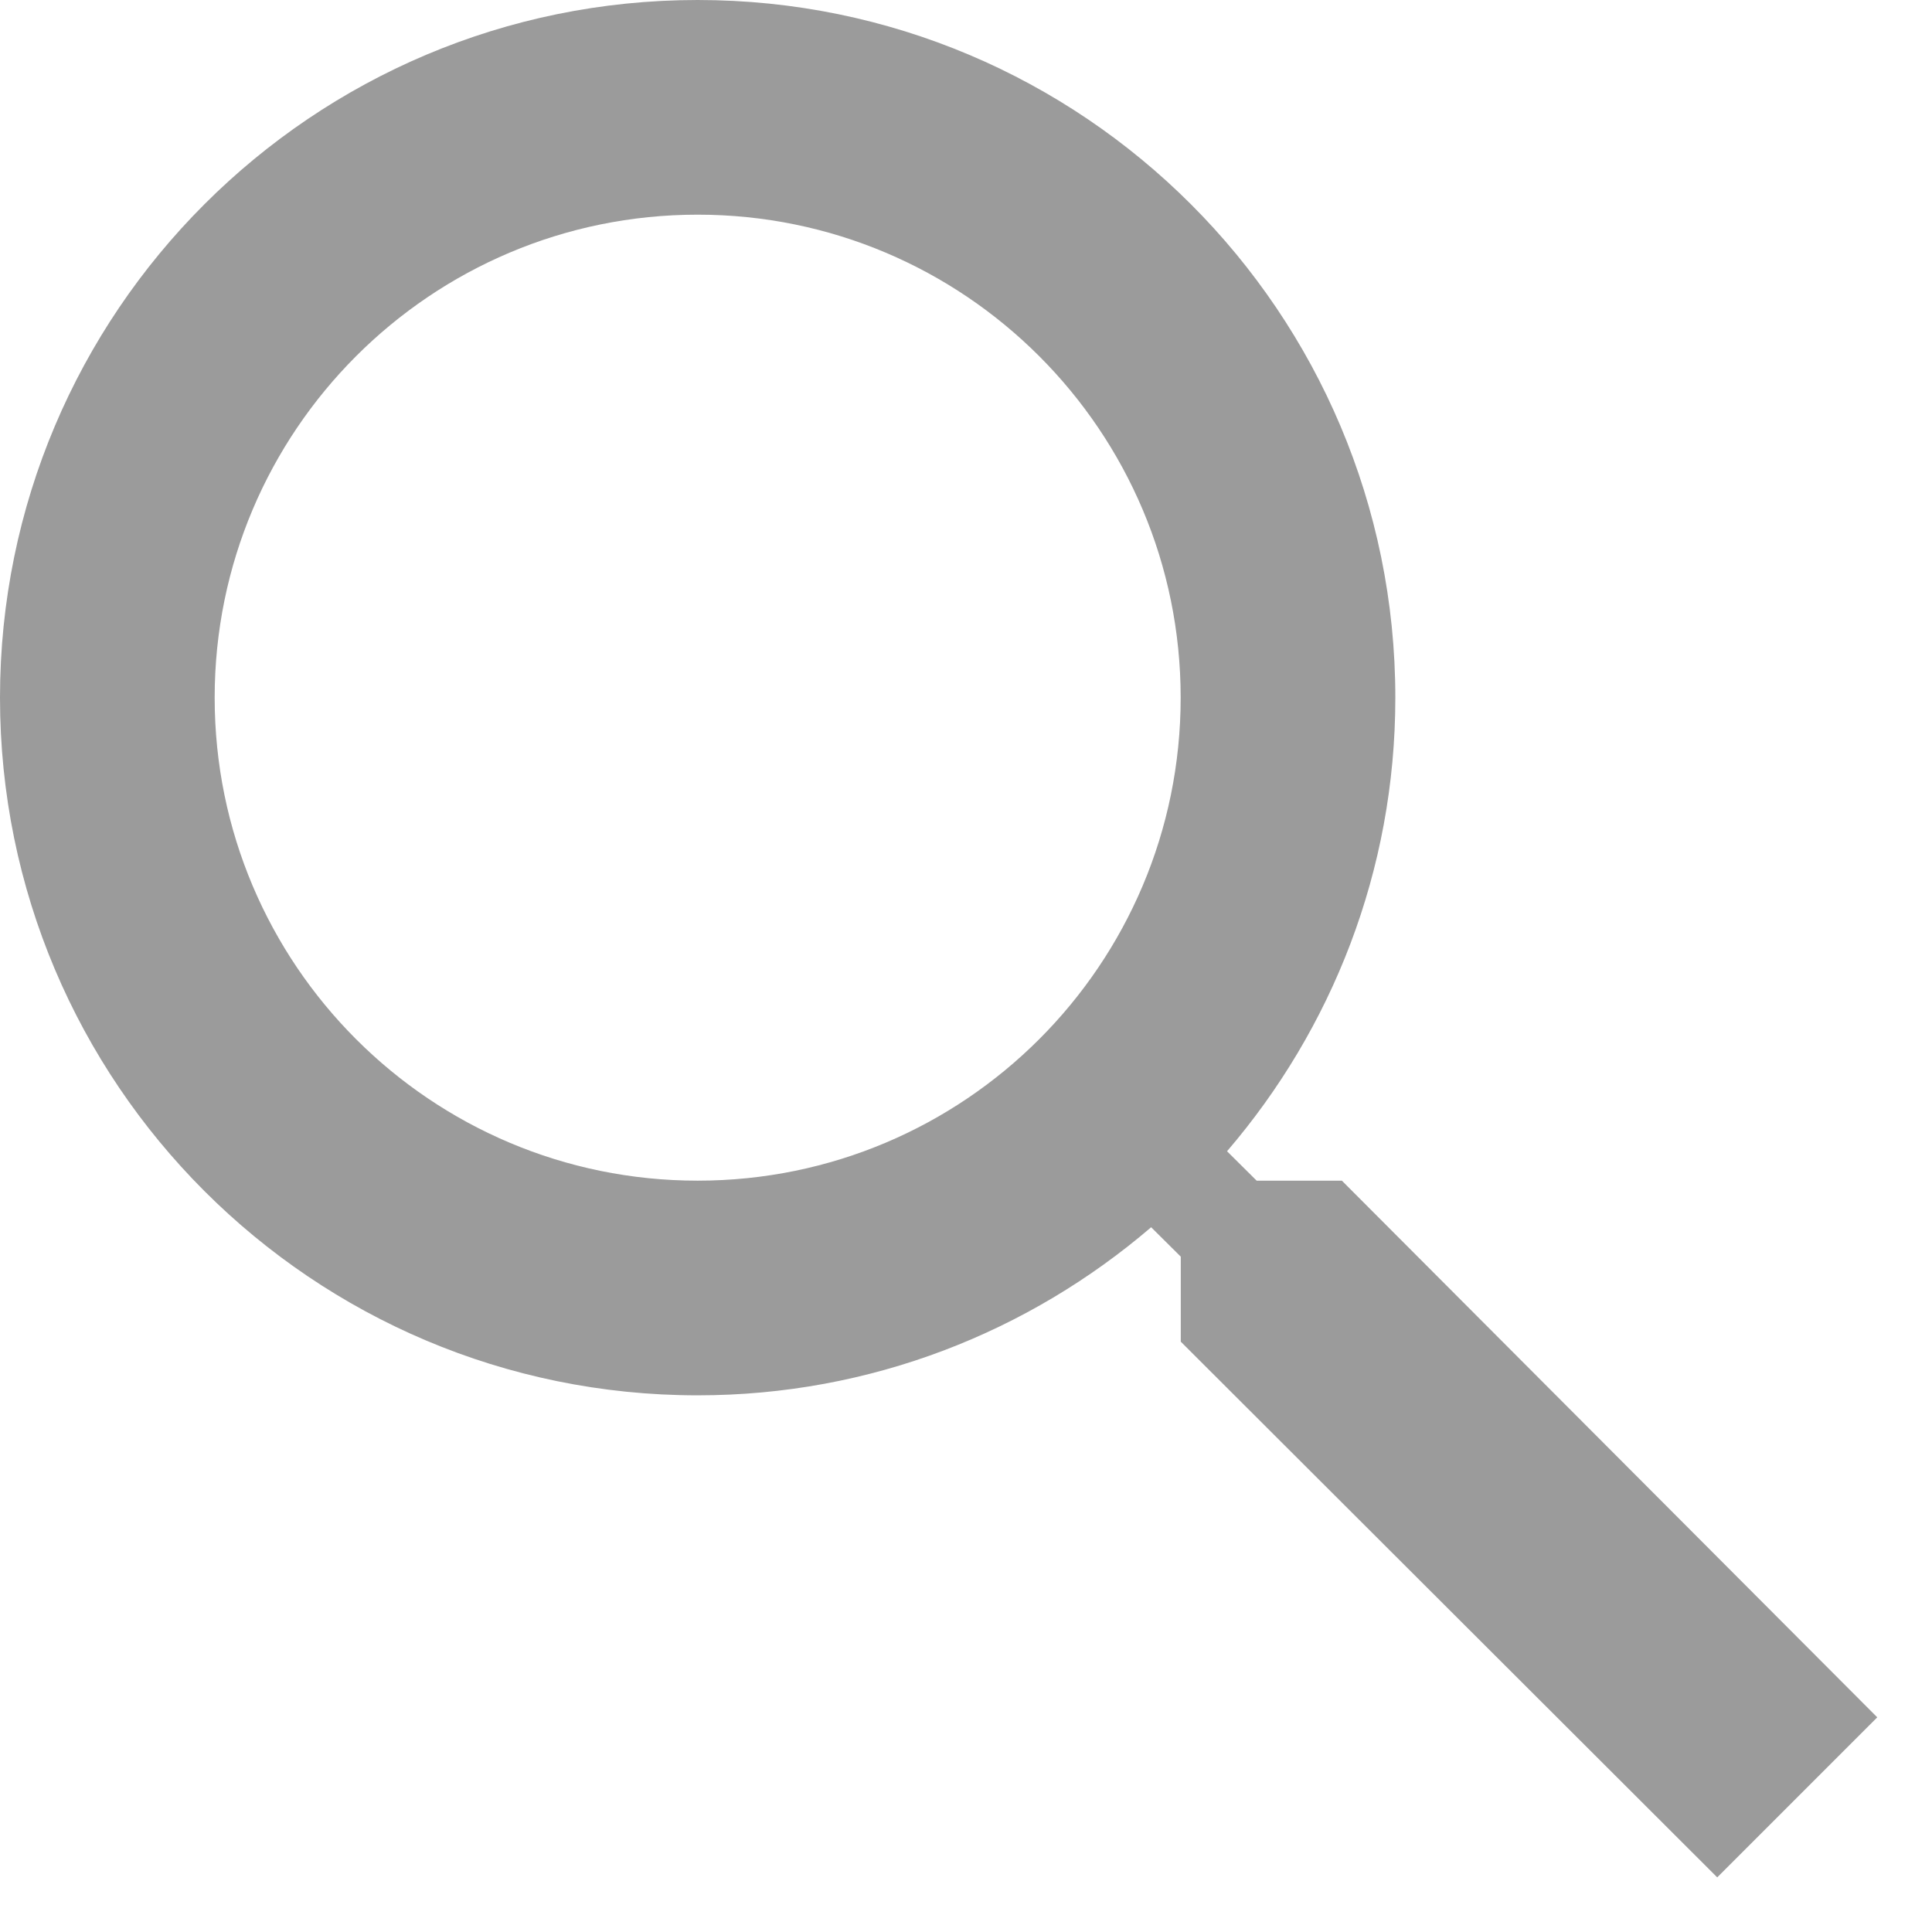
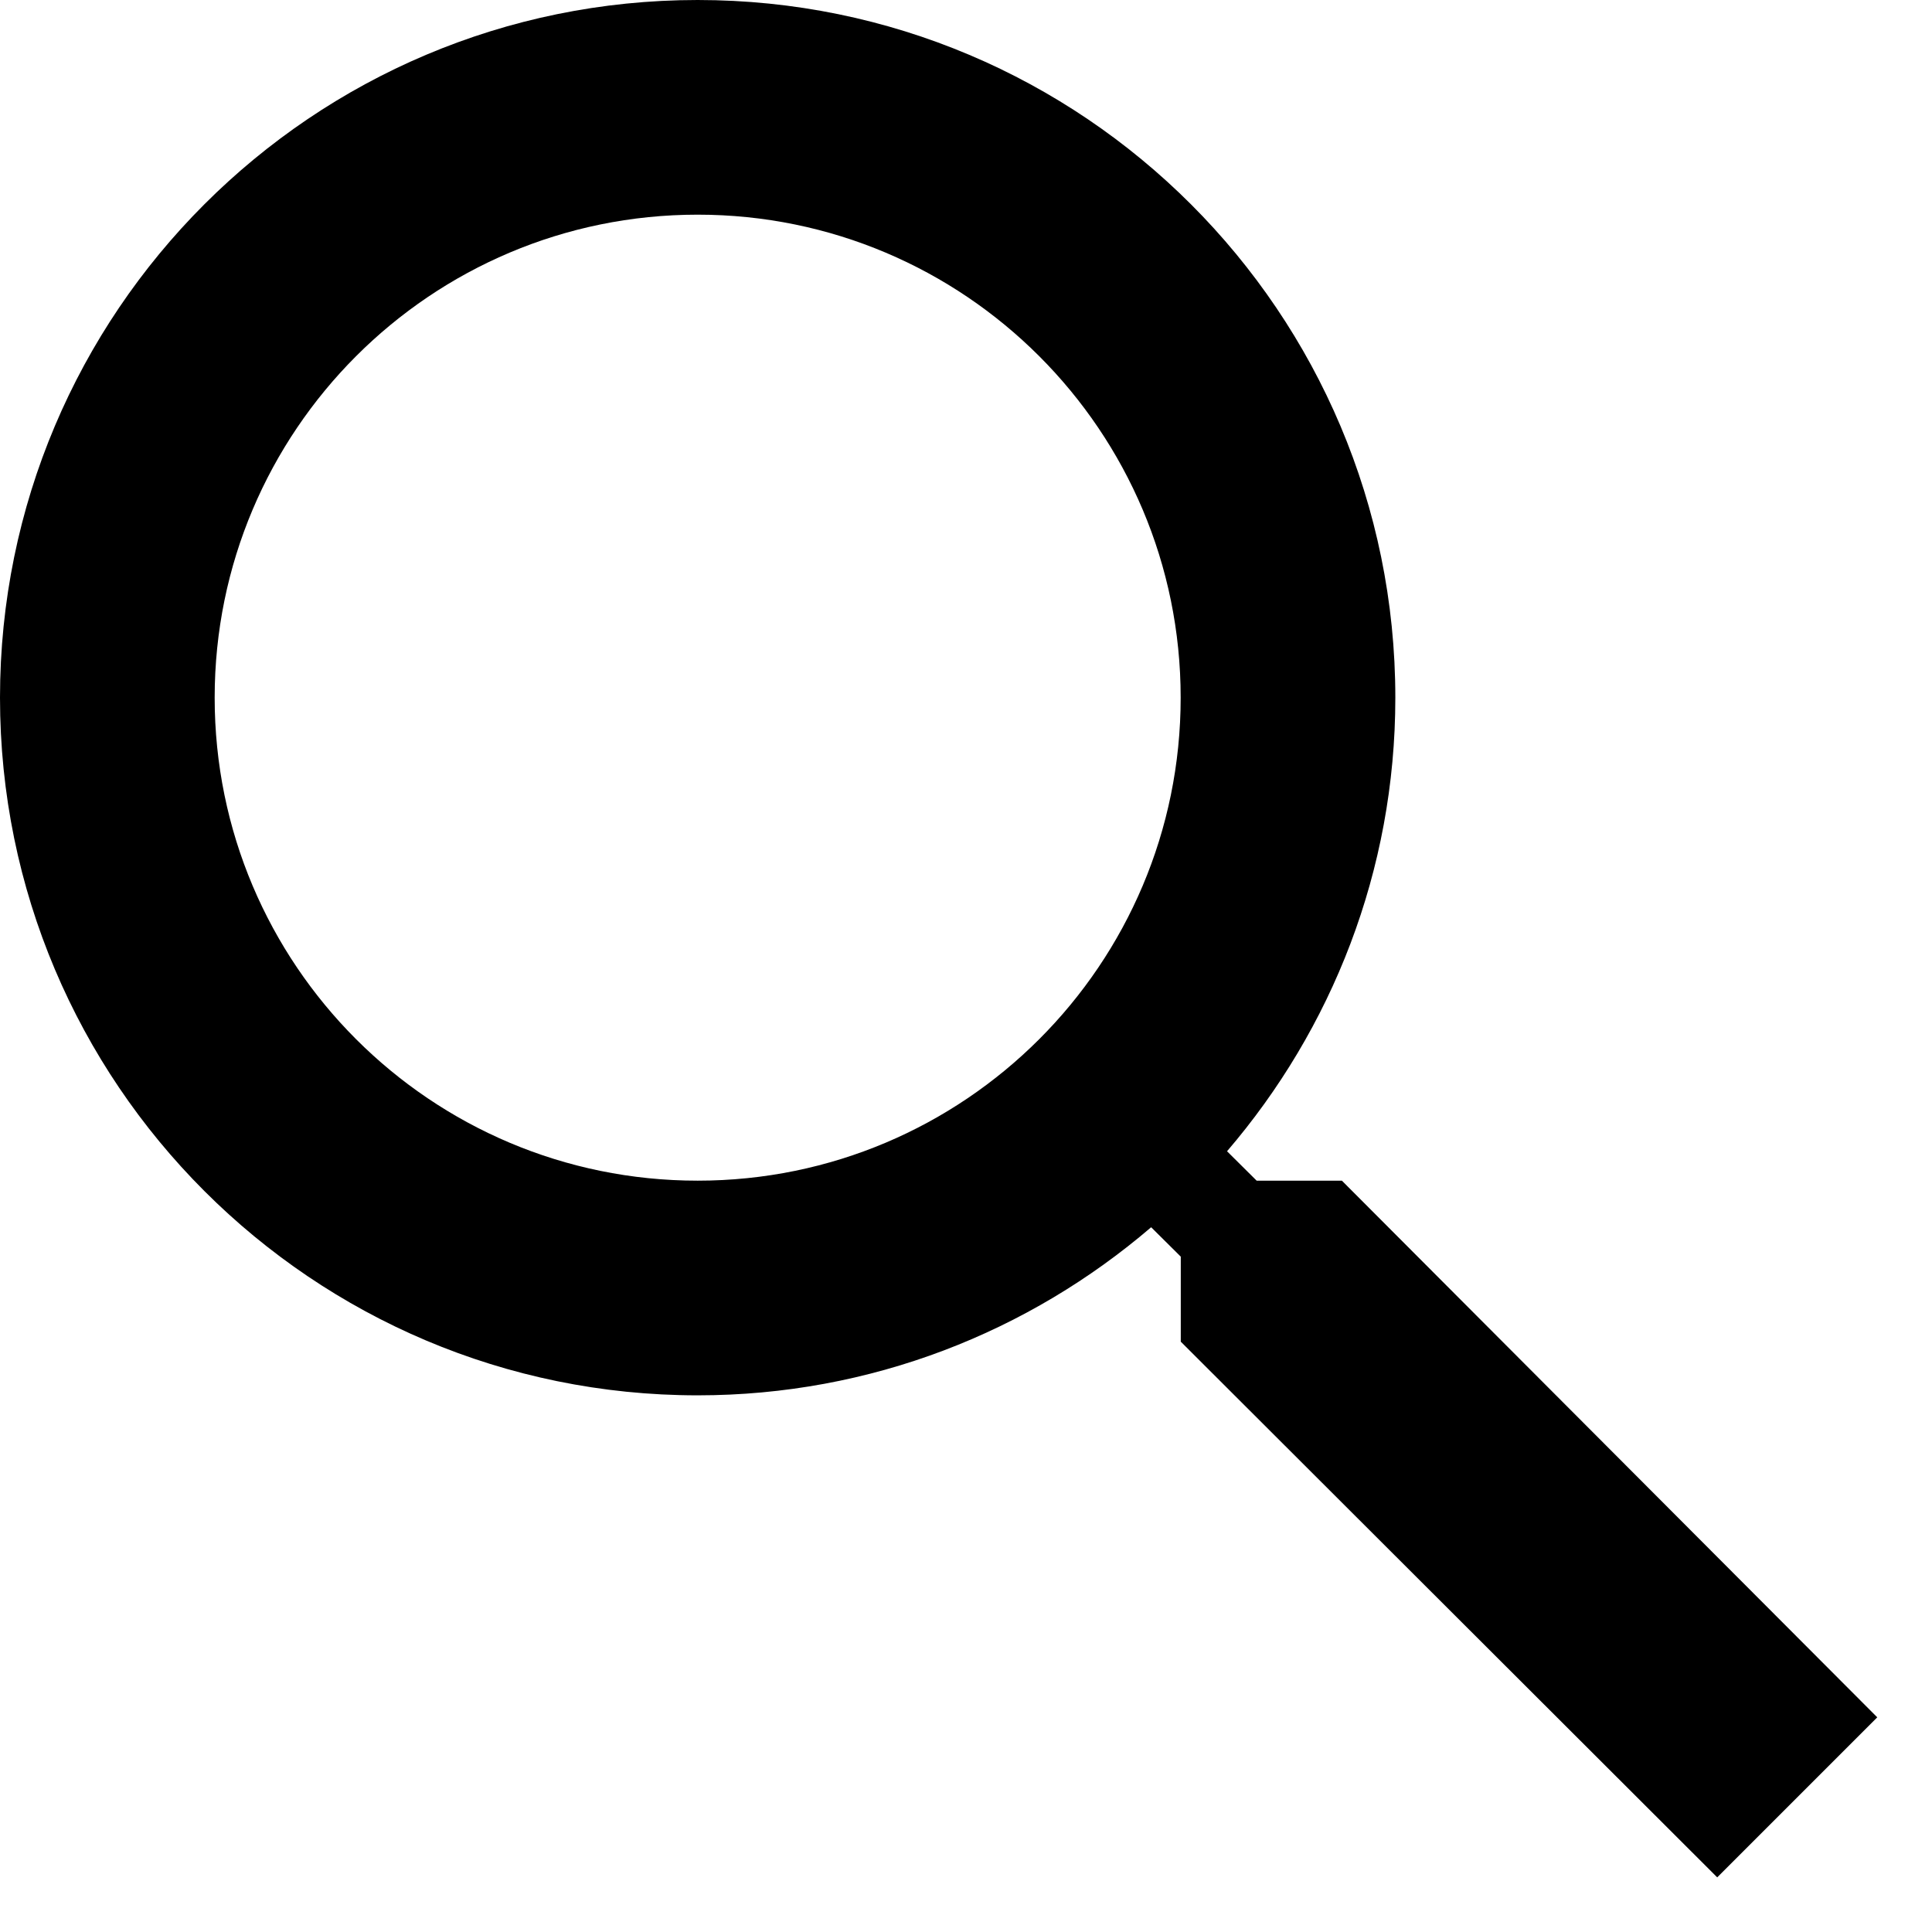
<svg xmlns="http://www.w3.org/2000/svg" width="18px" height="18px" viewBox="0 0 18 18" version="1.1">
  <defs />
  <g id="Symbols" stroke="none" stroke-width="1" fill="none" fill-rule="evenodd">
-     <g id="Material/Icons-black/search" transform="translate(-3, -3)" fill="#9B9B9B">
+     <g id="Material/Icons-black/search" transform="translate(-3, -3)" fill="black">
      <path d="M15.502,9.491 L14.708,9.491 L14.432,9.765 C15.407,10.902 16,12.376 16,13.991 C16,17.581 13.09,20.491 9.5,20.491 C5.91,20.491 3,17.581 3,13.991 C3,10.401 5.91,7.491 9.5,7.491 C11.115,7.491 12.588,8.083 13.725,9.057 L14.001,8.783 L14.001,7.991 L18.999,3 L20.49,4.491 L15.502,9.491 L15.502,9.491 Z M9.5,9.491 C7.014,9.491 5,11.505 5,13.991 C5,16.476 7.014,18.491 9.5,18.491 C11.985,18.491 14,16.476 14,13.991 C14,11.505 11.985,9.491 9.5,9.491 L9.5,9.491 Z" id="Shape" transform="translate(11.745, 11.7455) scale(1, -1) translate(-11.745, -11.7455) " />
    </g>
  </g>
</svg>
